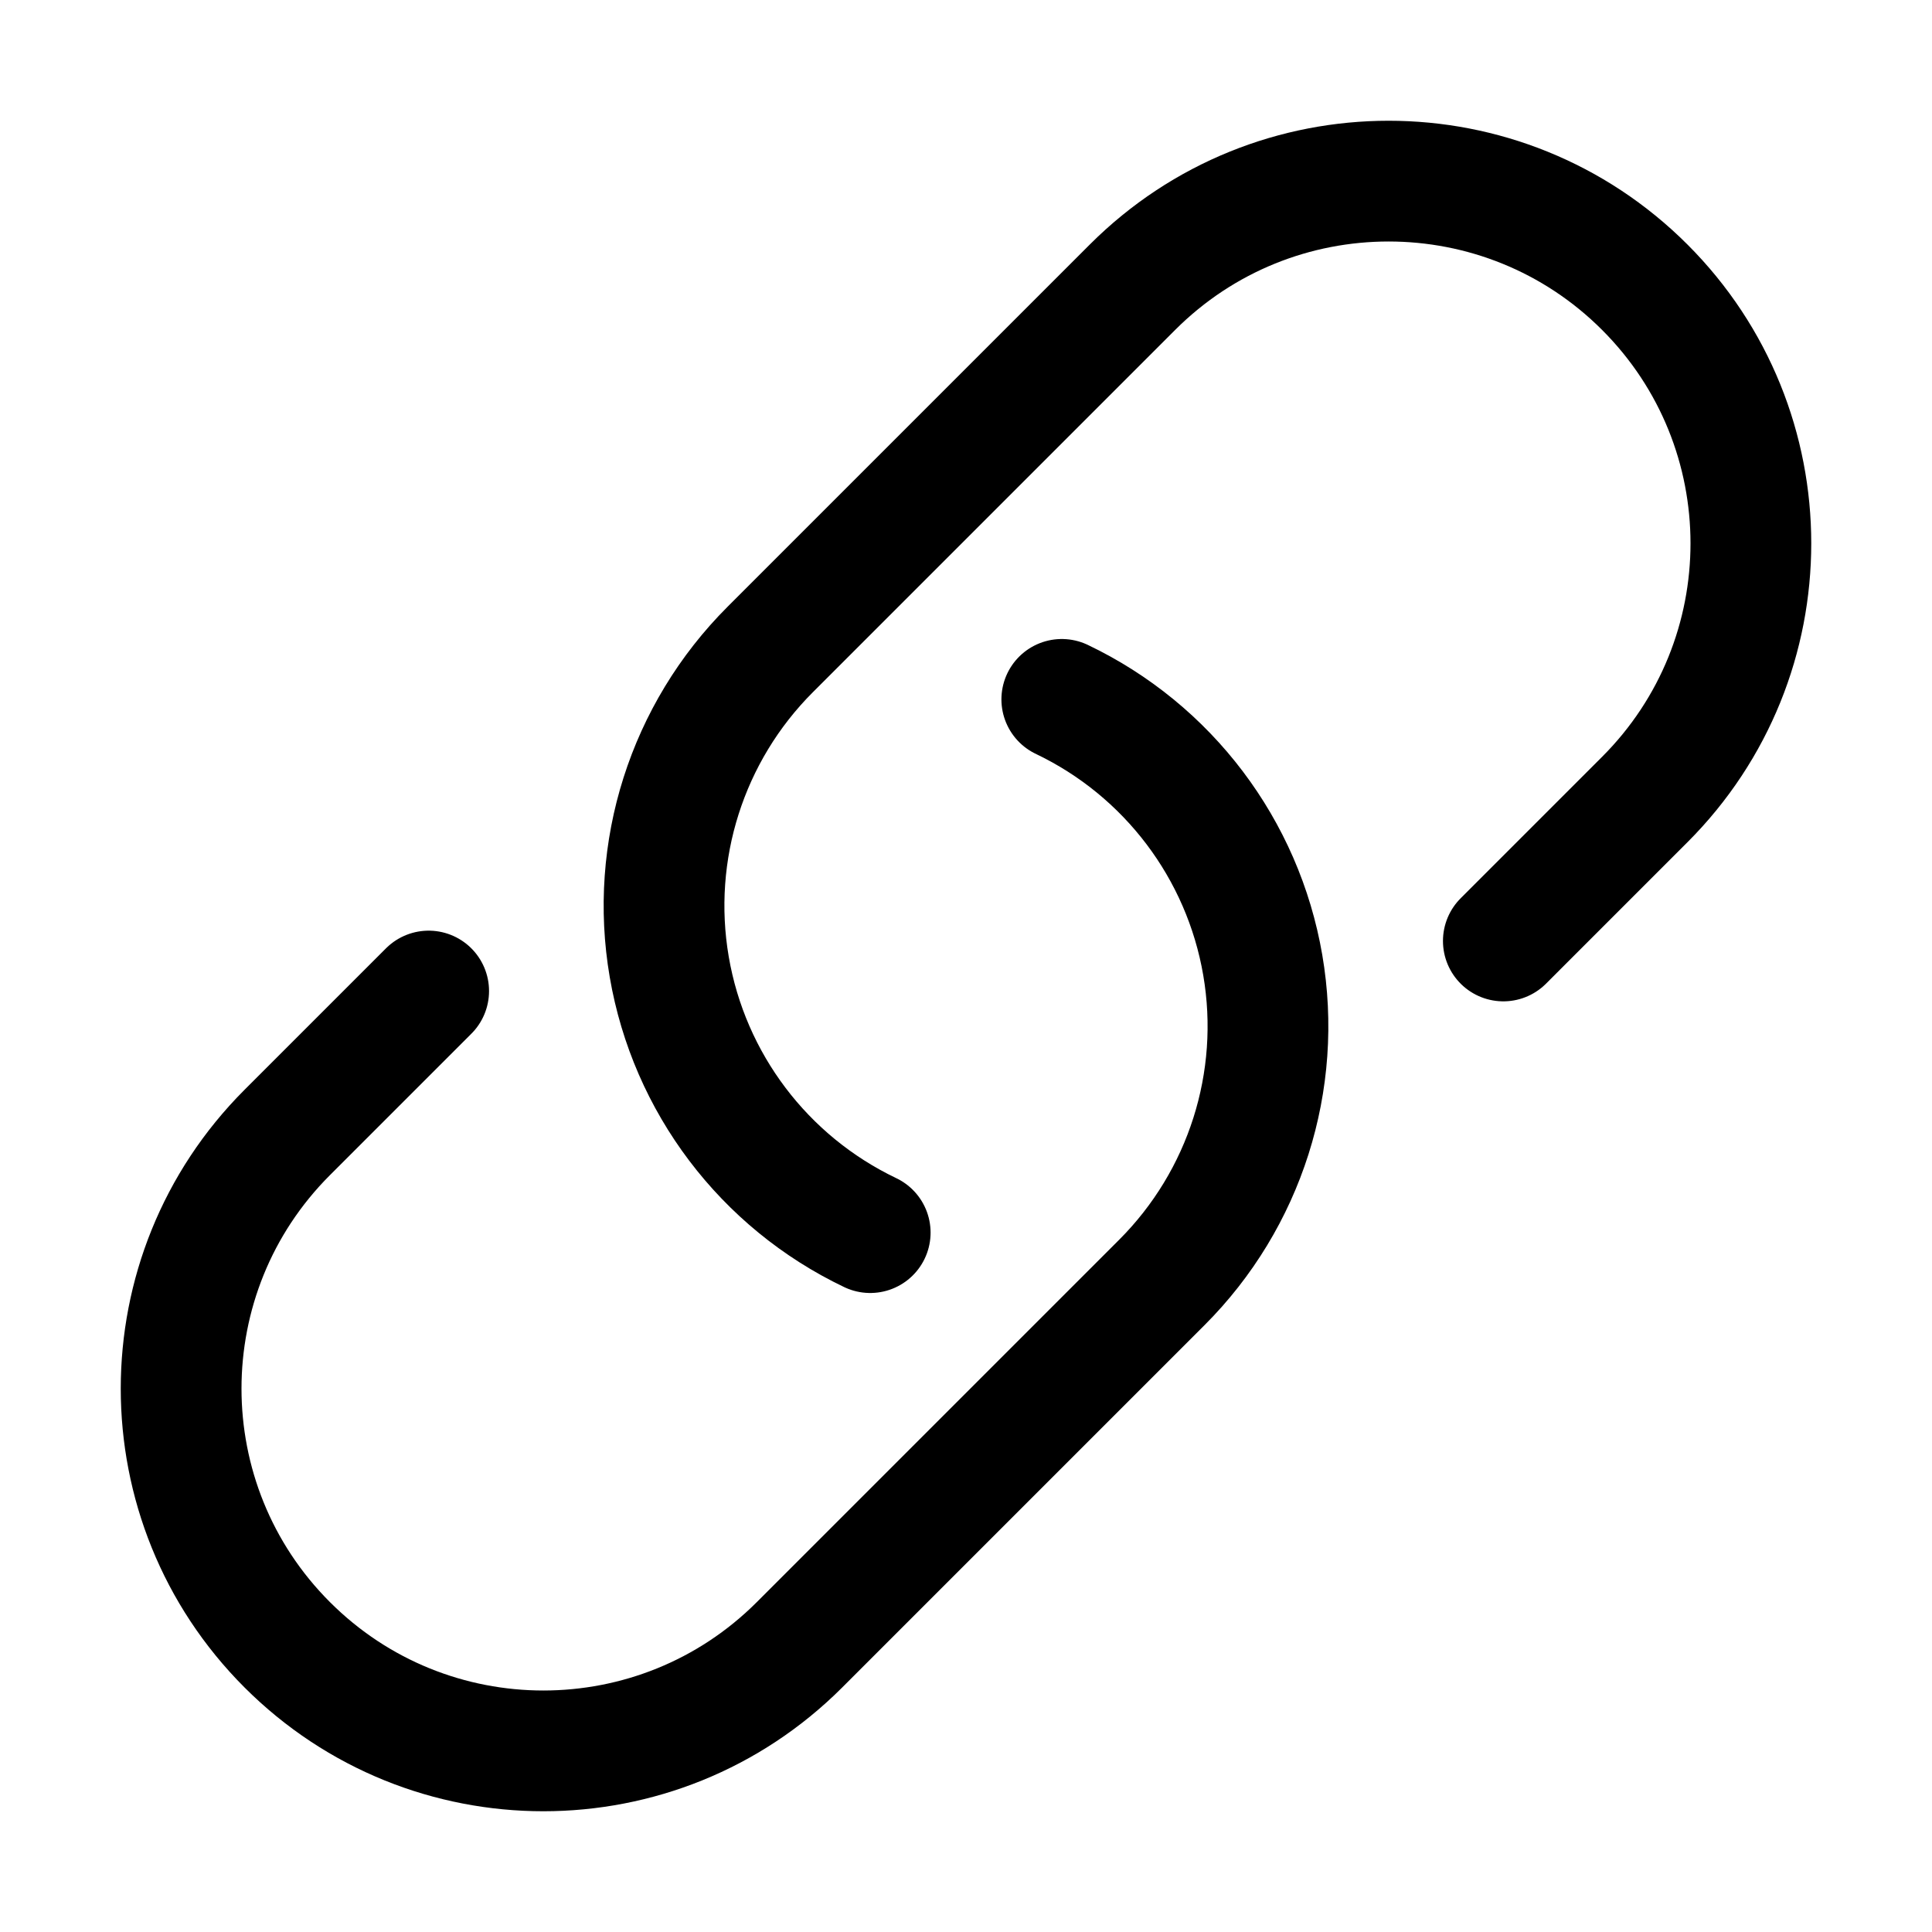
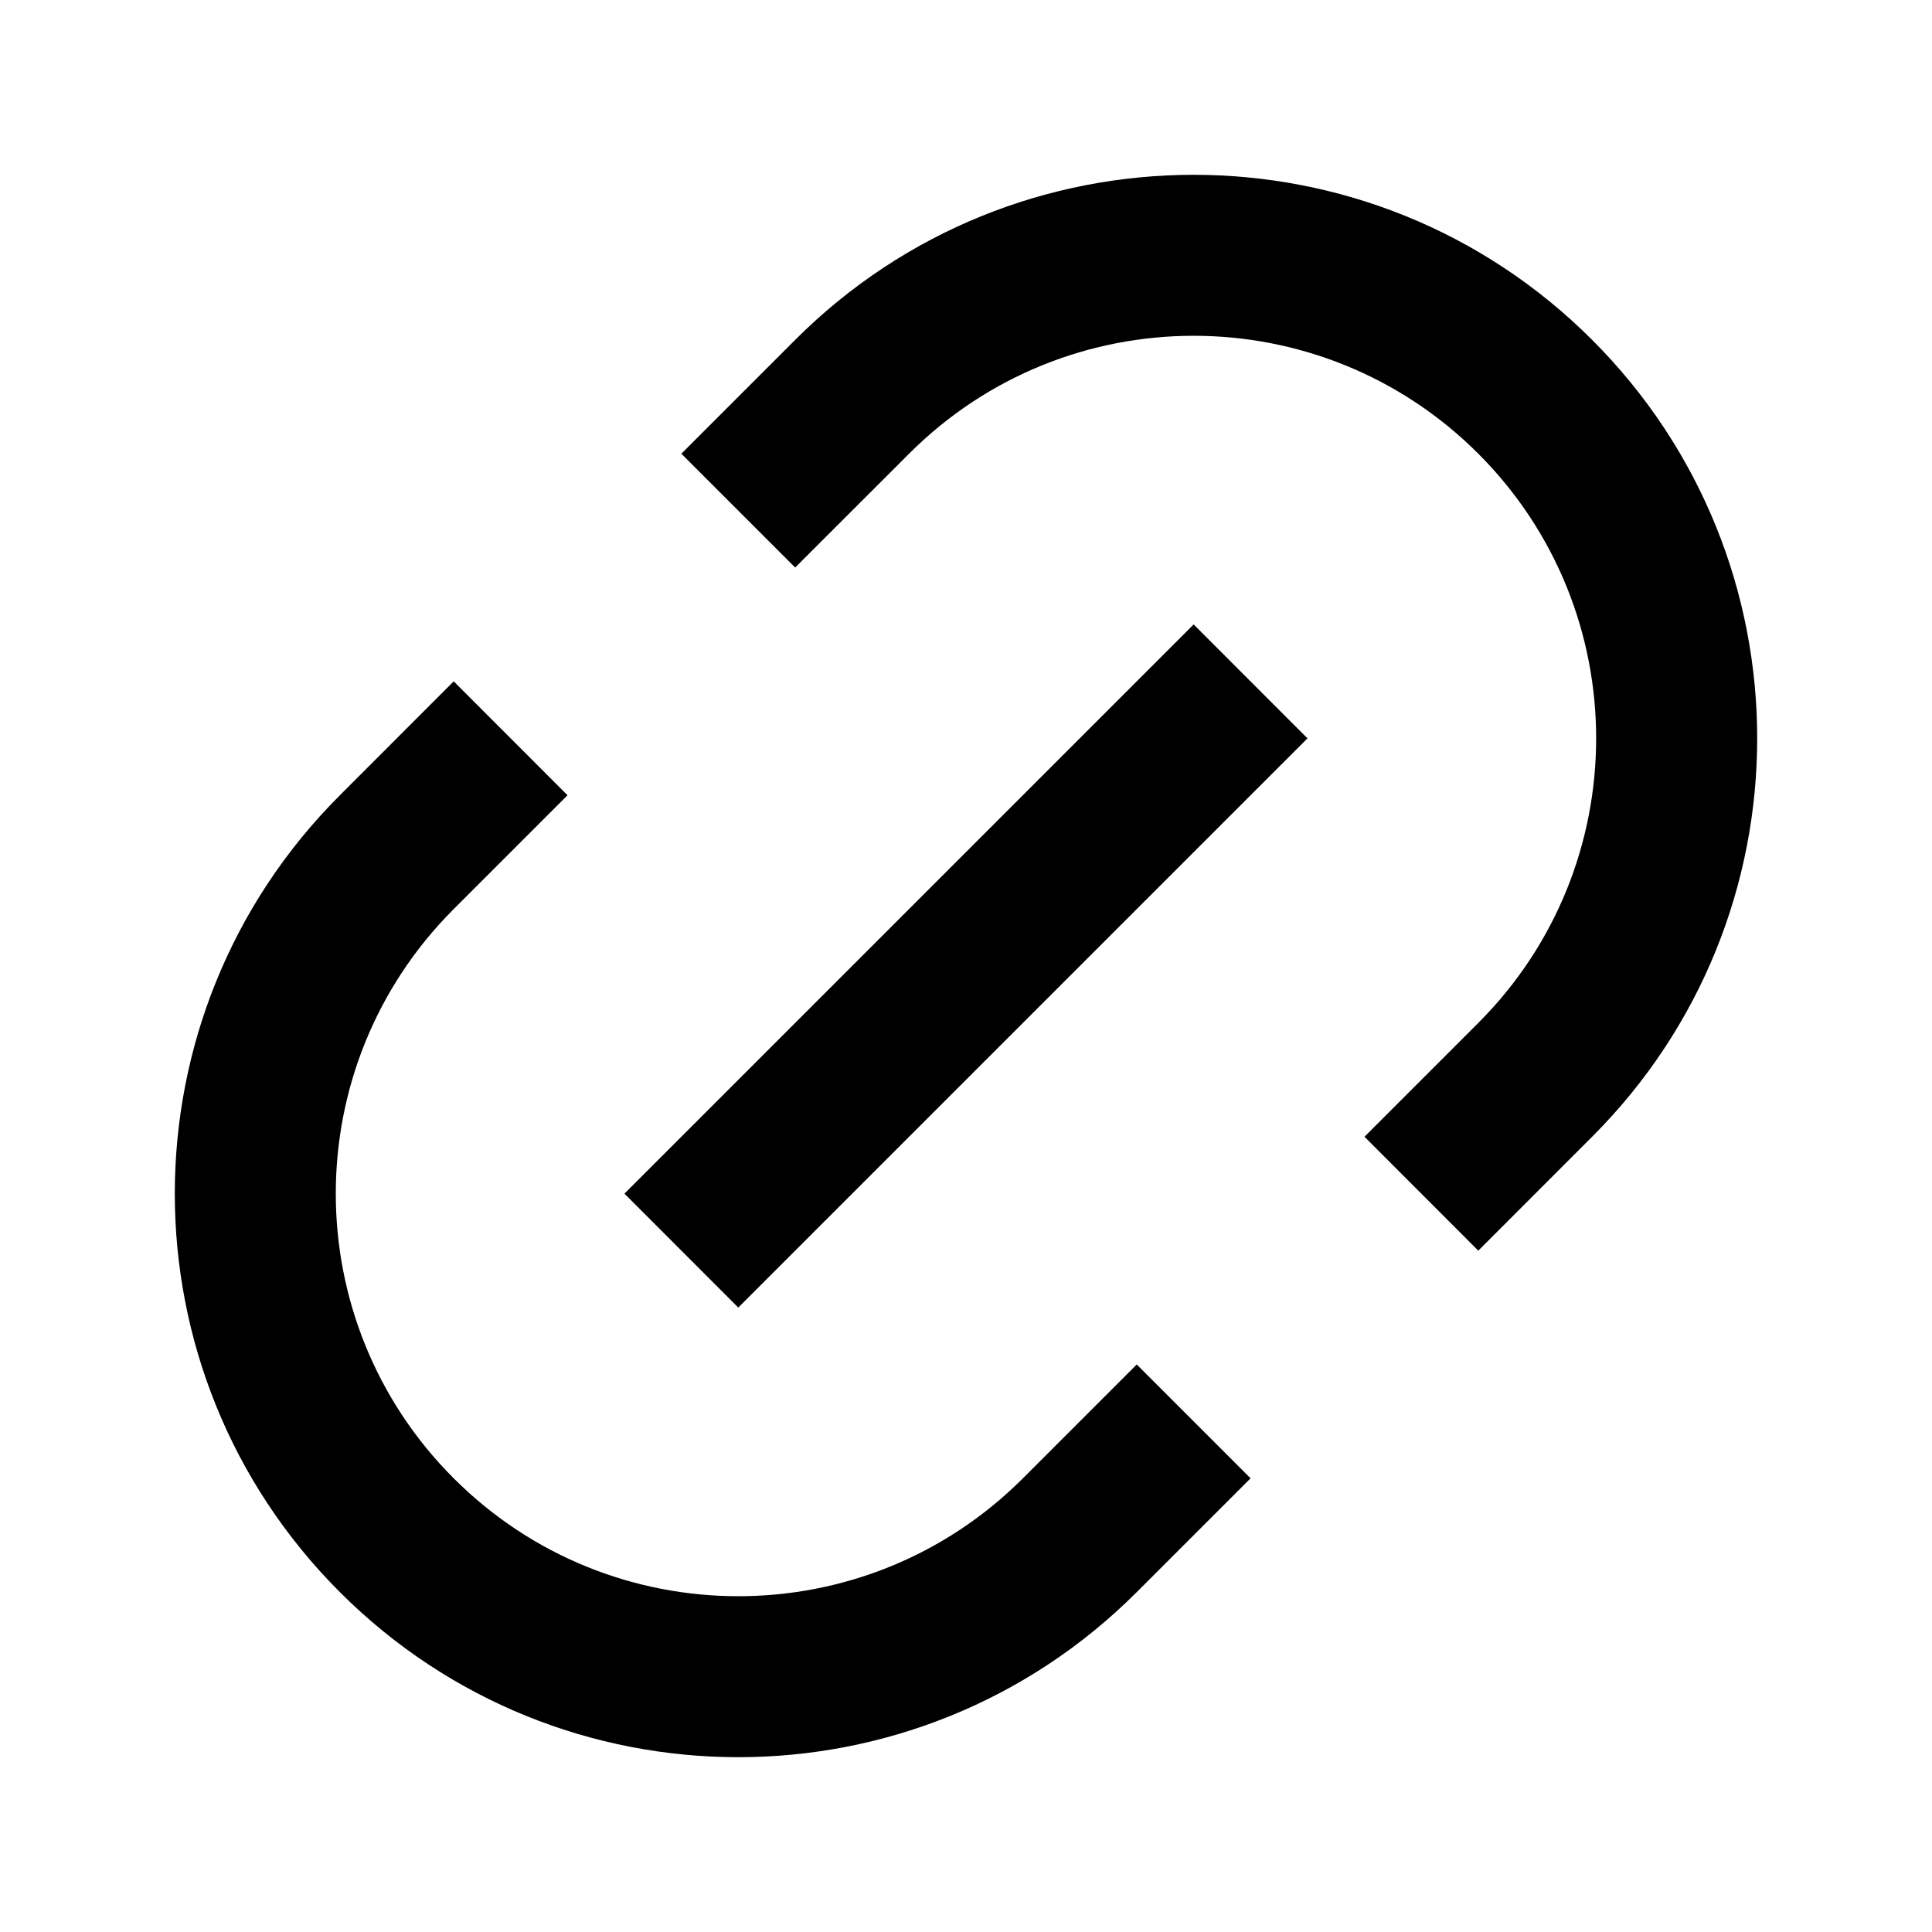
- <svg xmlns="http://www.w3.org/2000/svg" fill="none" viewBox="0 0 24 24" stroke-width="1.5" stroke="currentColor" class="w-6 h-6">
-   <path stroke-linecap="round" stroke-linejoin="round" d="M13.19 8.688a4.5 4.5 0 0 1 1.242 7.244l-4.5 4.5a4.5 4.5 0 0 1-6.364-6.364l1.757-1.757m13.35-.622 1.757-1.757a4.5 4.5 0 0 0-6.364-6.364l-4.5 4.5a4.5 4.5 0 0 0 1.242 7.244" />
+ <svg xmlns="http://www.w3.org/2000/svg" viewBox="0 0 24 24" fill="currentColor">
+   <path d="M18.364 15.536L16.95 14.121L18.364 12.707C20.316 10.755 20.316 7.589 18.364 5.636C16.411 3.683 13.245 3.683 11.293 5.636L9.878 7.05L8.464 5.636L9.878 4.222C12.612 1.488 17.044 1.488 19.778 4.222C22.512 6.955 22.512 11.388 19.778 14.121L18.364 15.536ZM15.535 18.364L14.121 19.778C11.387 22.512 6.955 22.512 4.222 19.778C1.488 17.044 1.488 12.612 4.222 9.879L5.636 8.464L7.05 9.879L5.636 11.293C3.683 13.245 3.683 16.411 5.636 18.364C7.588 20.317 10.754 20.317 12.707 18.364L14.121 16.95L15.535 18.364ZM14.828 7.757L16.242 9.172L9.171 16.243L7.757 14.828L14.828 7.757Z" />
</svg>
